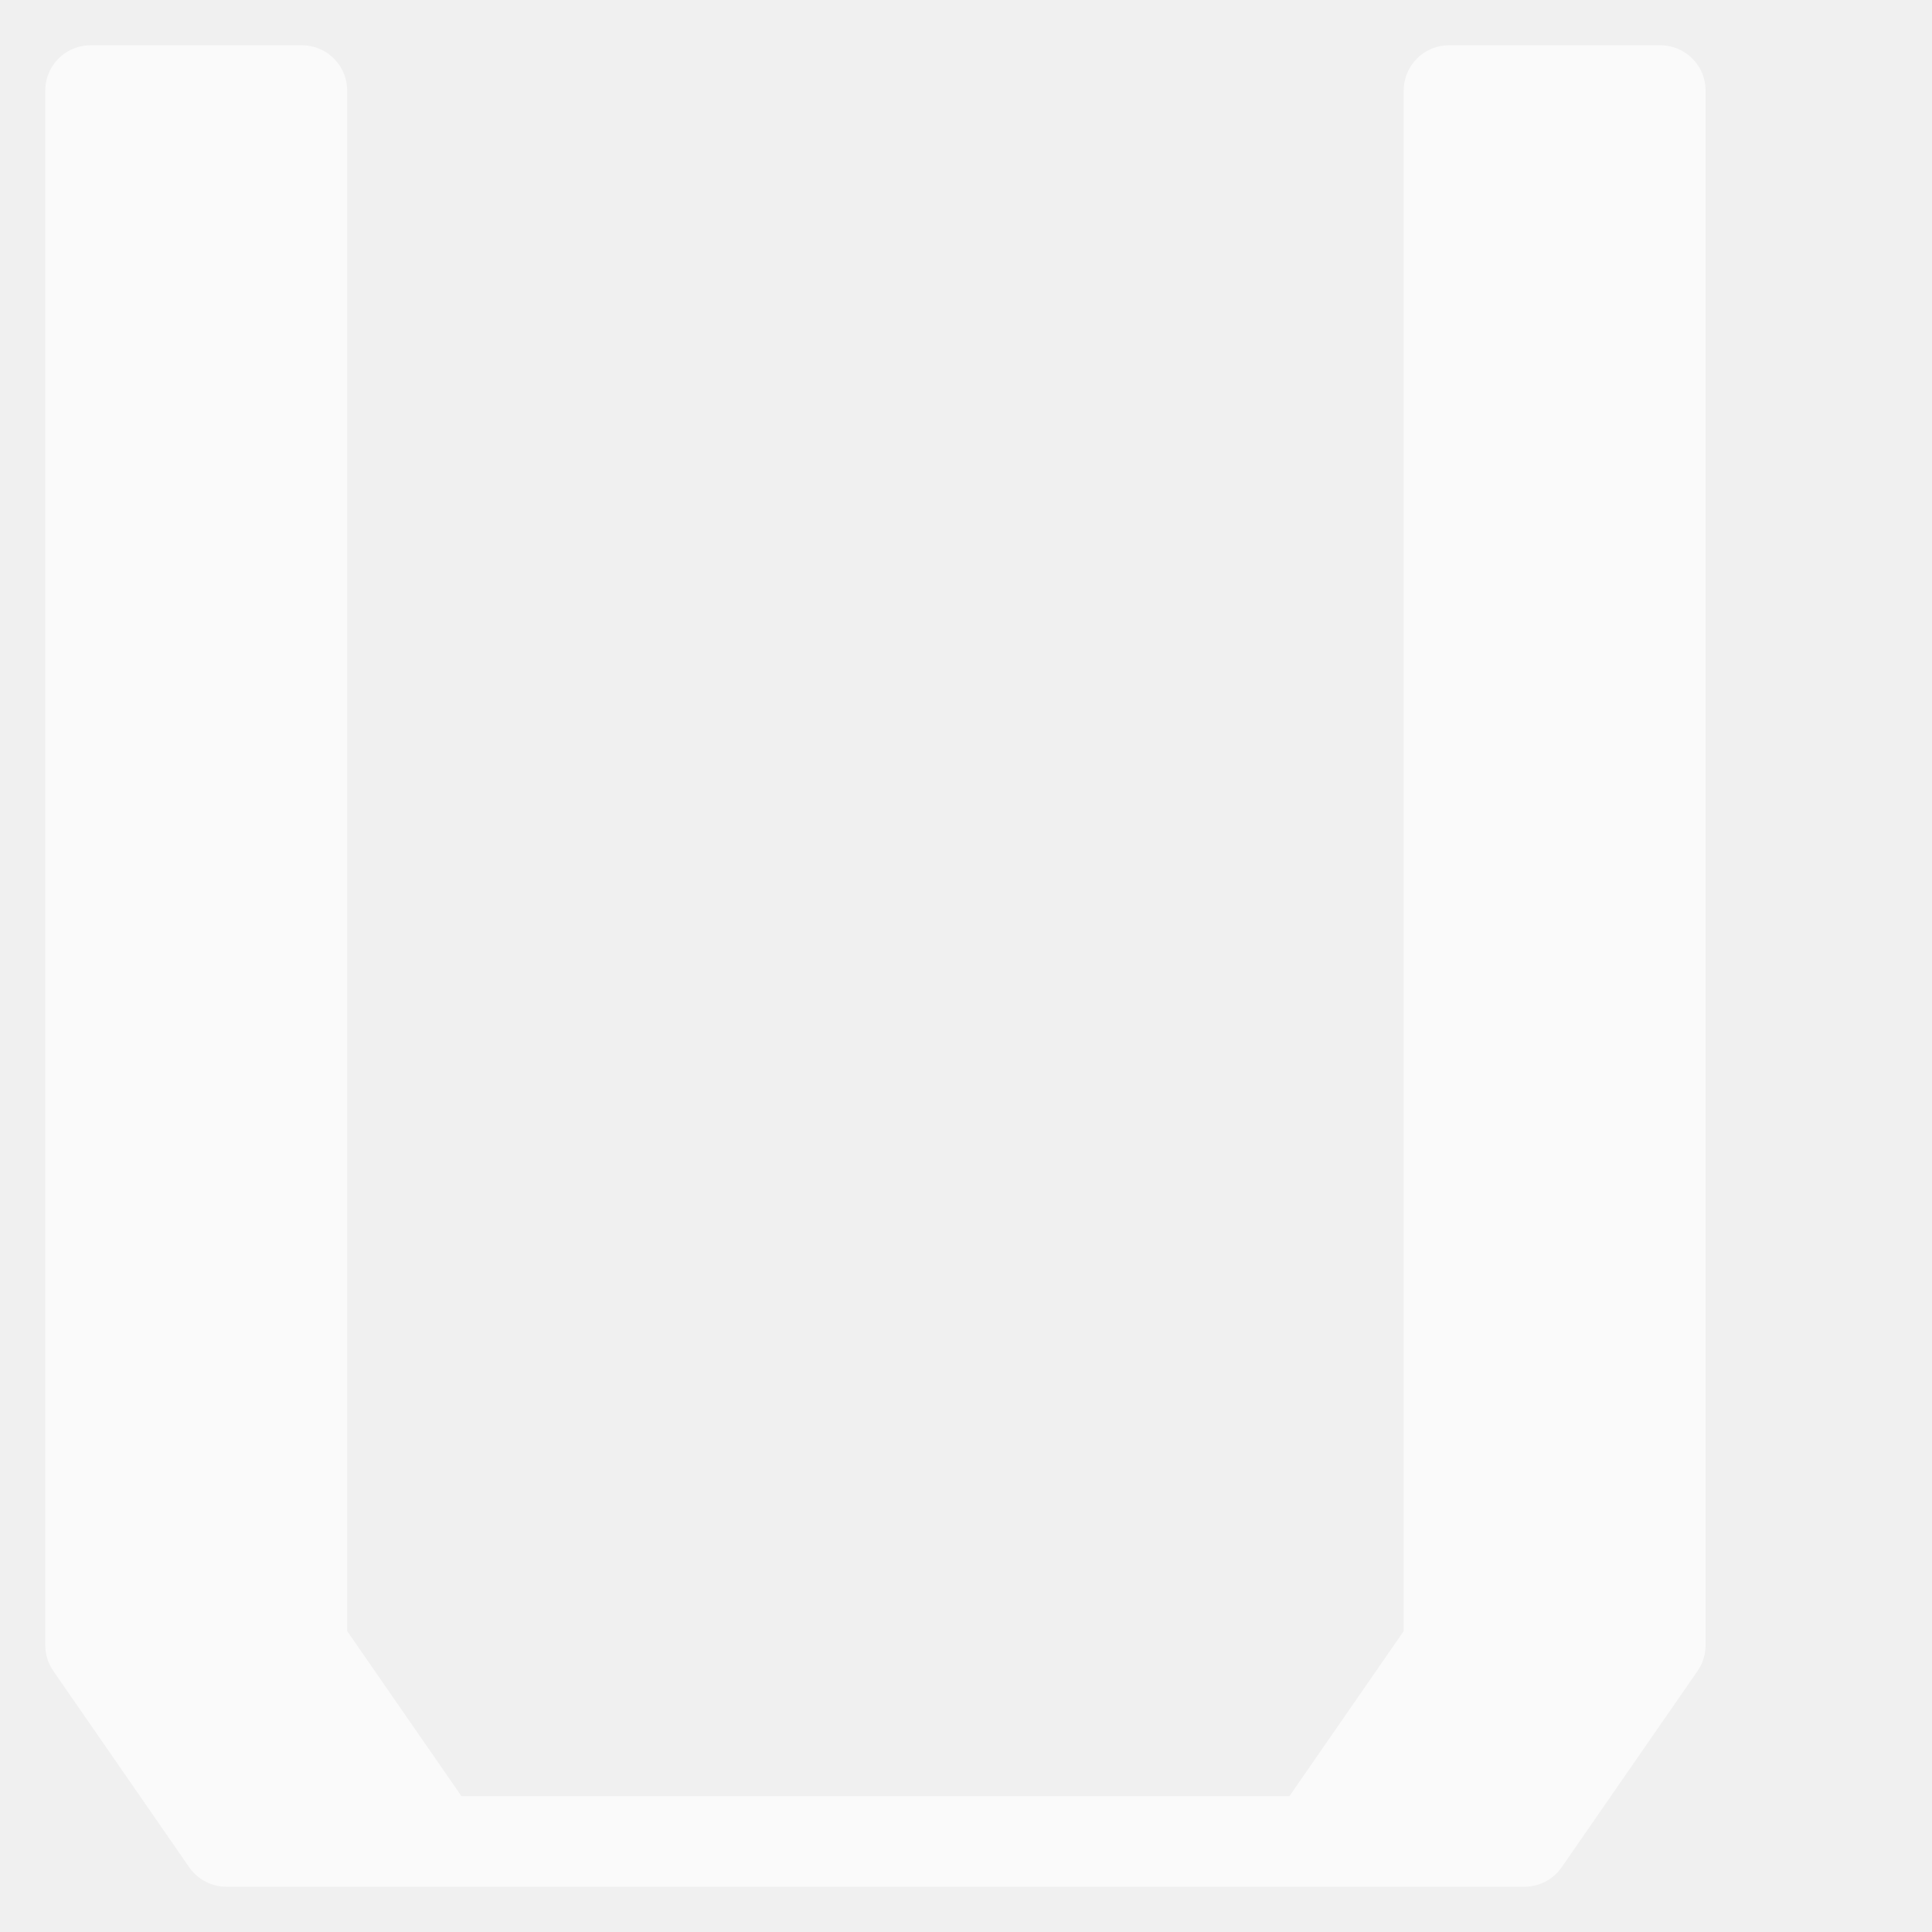
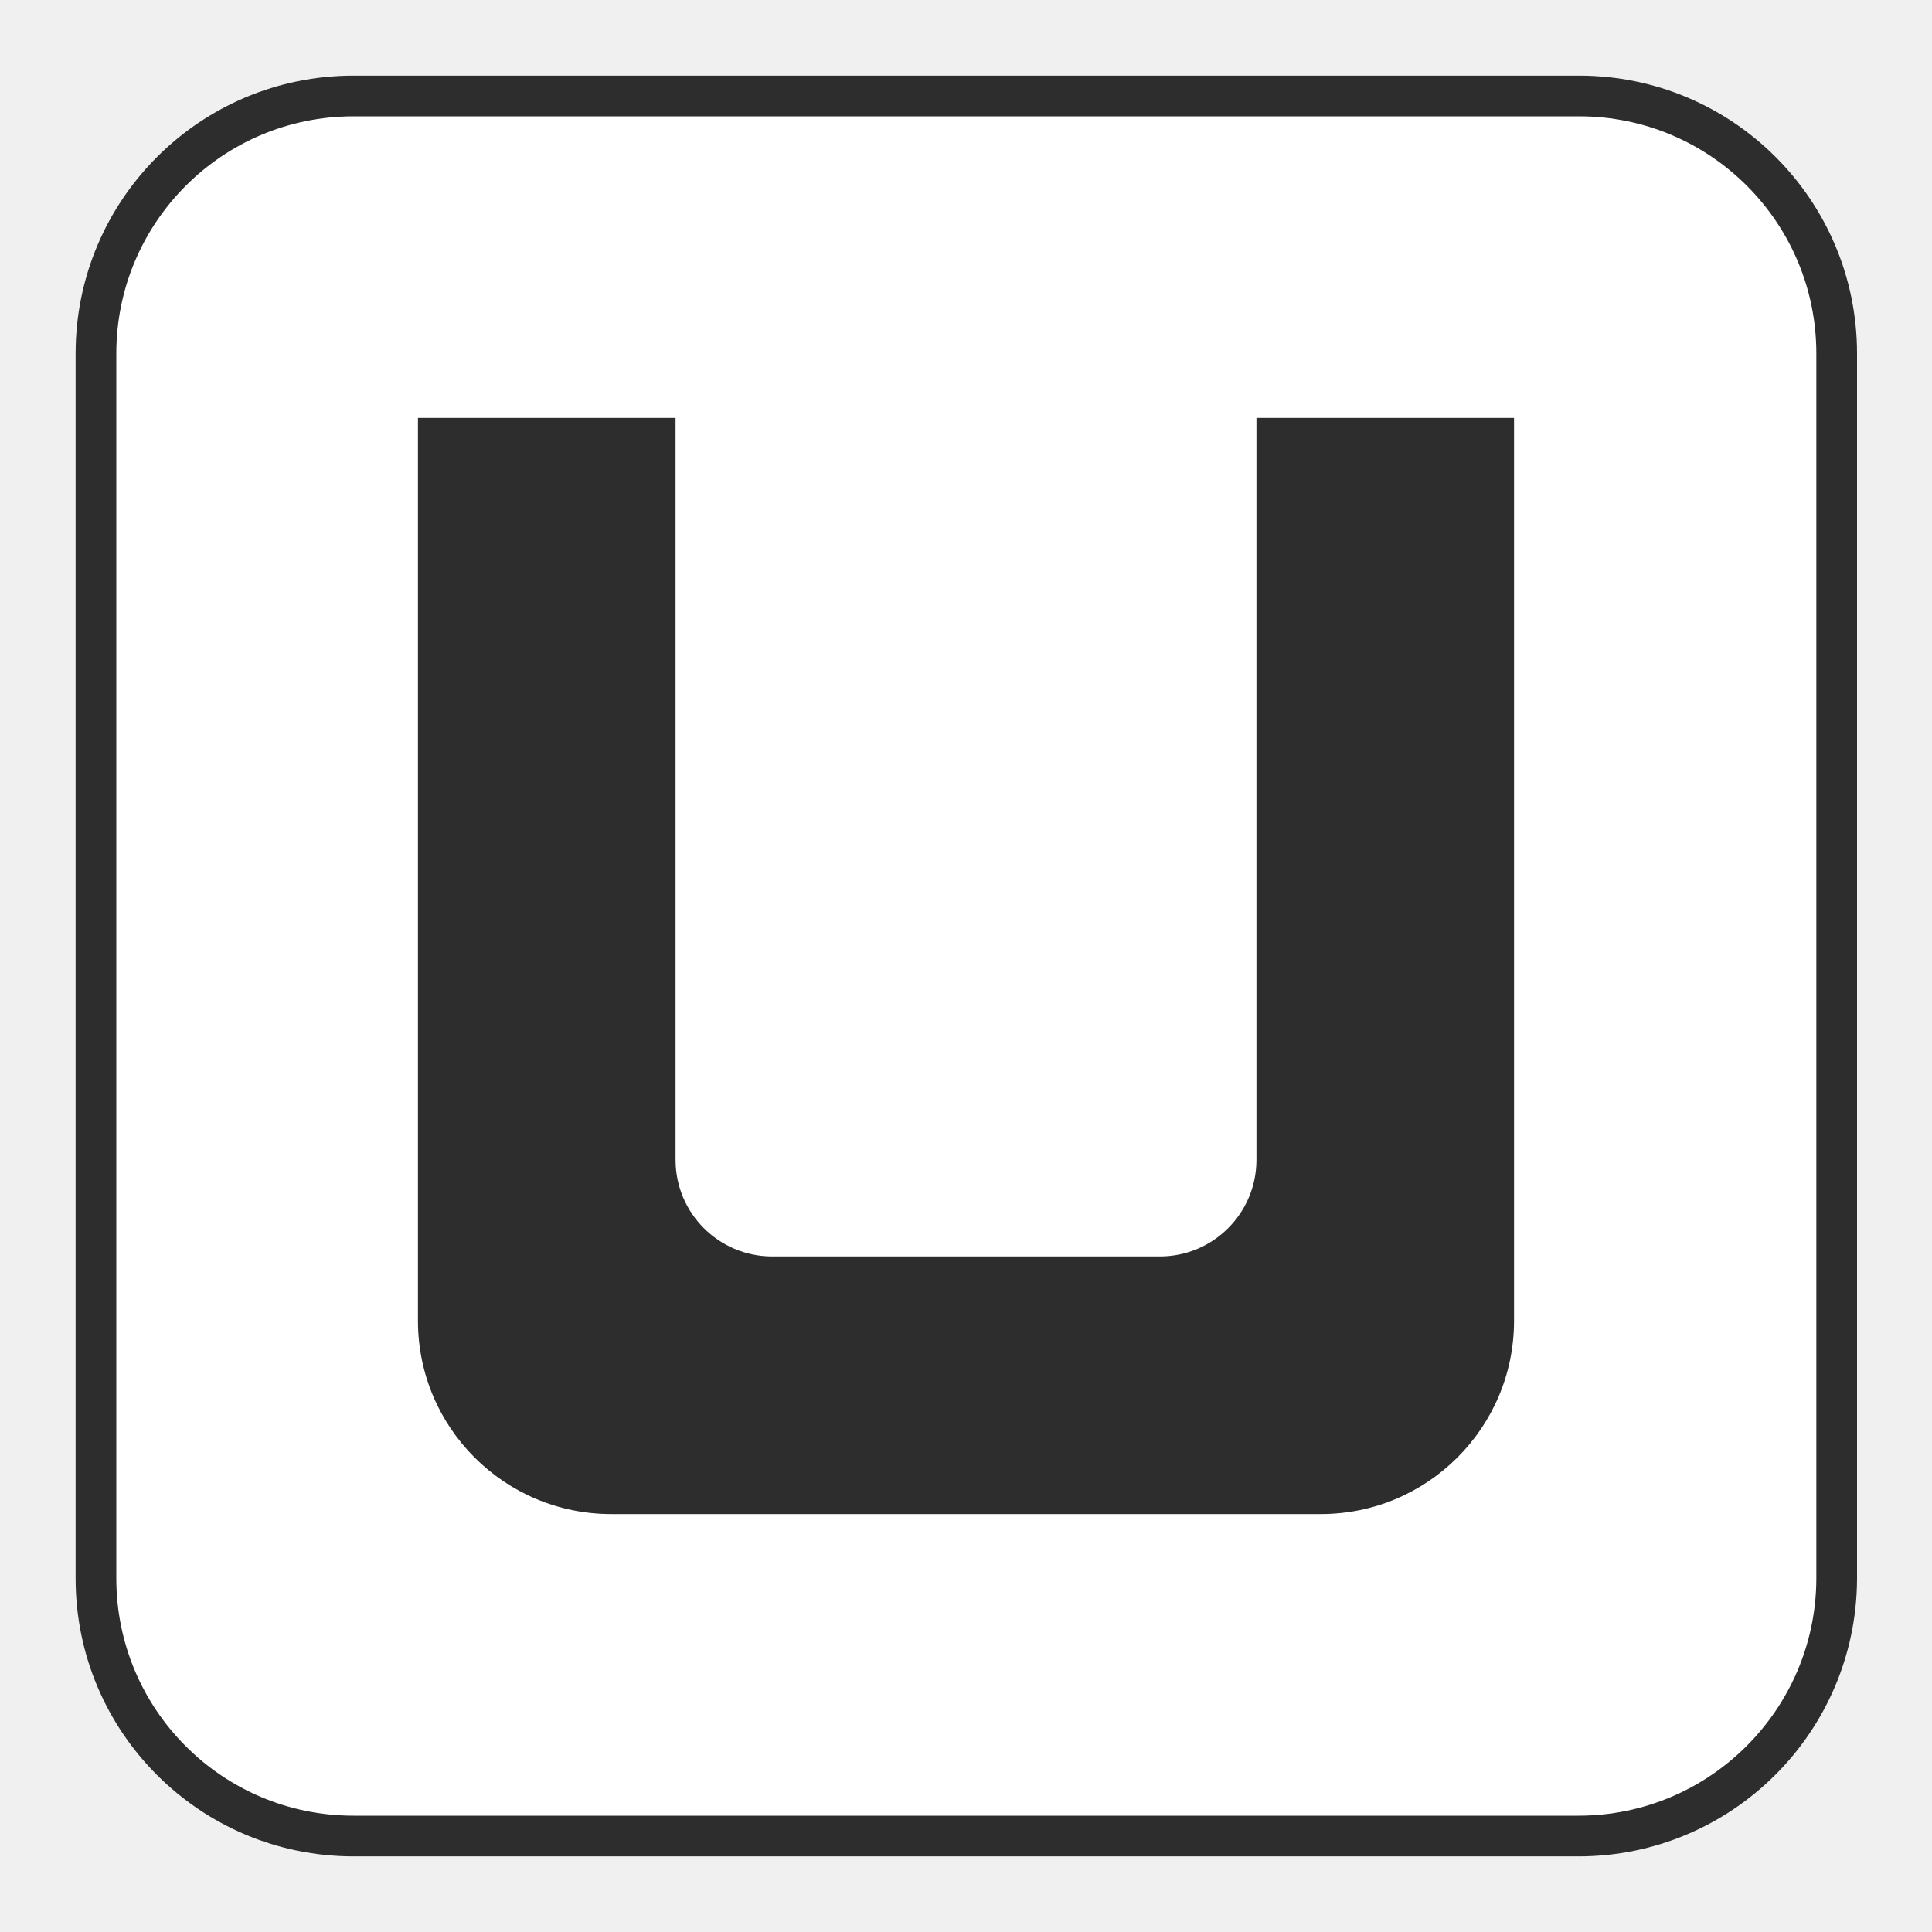
- <svg xmlns="http://www.w3.org/2000/svg" viewBox="0 0 256 256" aria-hidden="true" focusable="false">
-   <path fill="#fafafa" stroke="#fafafa" stroke-width="12" stroke-linejoin="round" stroke-linecap="round" d="M12 12 H40 V218 L58 244 H174 L192 218 V12 H220 V218 L202 244 H30 L12 218 Z" />
+ <svg xmlns="http://www.w3.org/2000/svg" viewBox="0 0 30 30" aria-hidden="true" focusable="false">
+   <path fill="#FFFFFF" stroke="#2D2D2D" stroke-width="0.632" d="M24.51,28.51H5.49c-2.21,0-4-1.79-4-4V5.49c0-2.21,1.79-4,4-4h19.03c2.21,0,4,1.79,4,4v19.03 C28.51,26.72,26.72,28.51,24.51,28.51z" />
+   <path fill="#2D2D2D" fill-rule="evenodd" d="M6.49,6.49H23.51V20.51A3,3 0 0 1 20.51,23.51H9.49A3,3 0 0 1 6.49,20.51ZM10.49,6.49H19.51V18.01A1.5,1.5 0 0 1 18.01,19.51H11.99A1.5,1.5 0 0 1 10.49,18.01Z" />
</svg>
